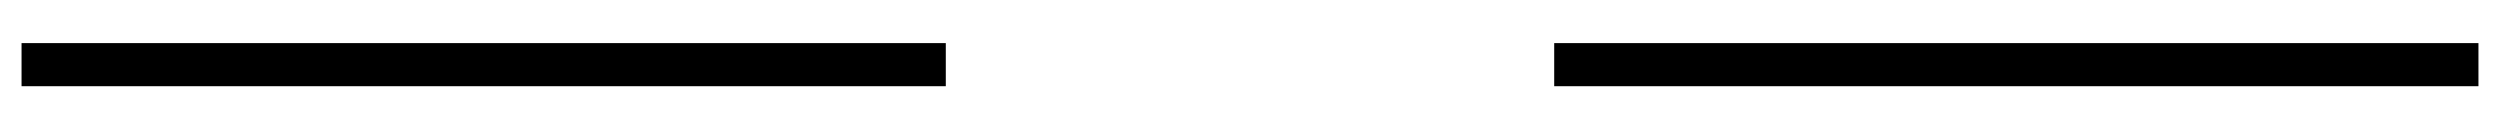
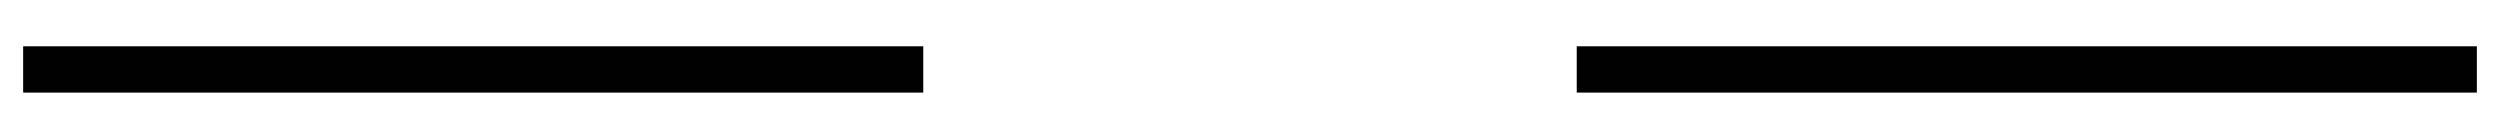
- <svg xmlns="http://www.w3.org/2000/svg" version="1.1" width="116px" height="6px" viewBox="512 920  116 6">
-   <g transform="matrix(-1 0 0 -1 1140 1846 )">
-     <path d="M 555.885 923  L 513 923  M 584.115 923  L 627 923  " stroke-width="2" stroke="#000000" fill="none" />
+ <svg xmlns="http://www.w3.org/2000/svg" version="1.1" width="108px" height="6px" viewBox="374 920  108 6">
+   <g transform="matrix(-1 0 0 -1 856 1846 )">
+     <path d="M 413.885 923  L 375 923  M 442.115 923  L 481 923  " stroke-width="2" stroke="#000000" fill="none" />
  </g>
</svg>
